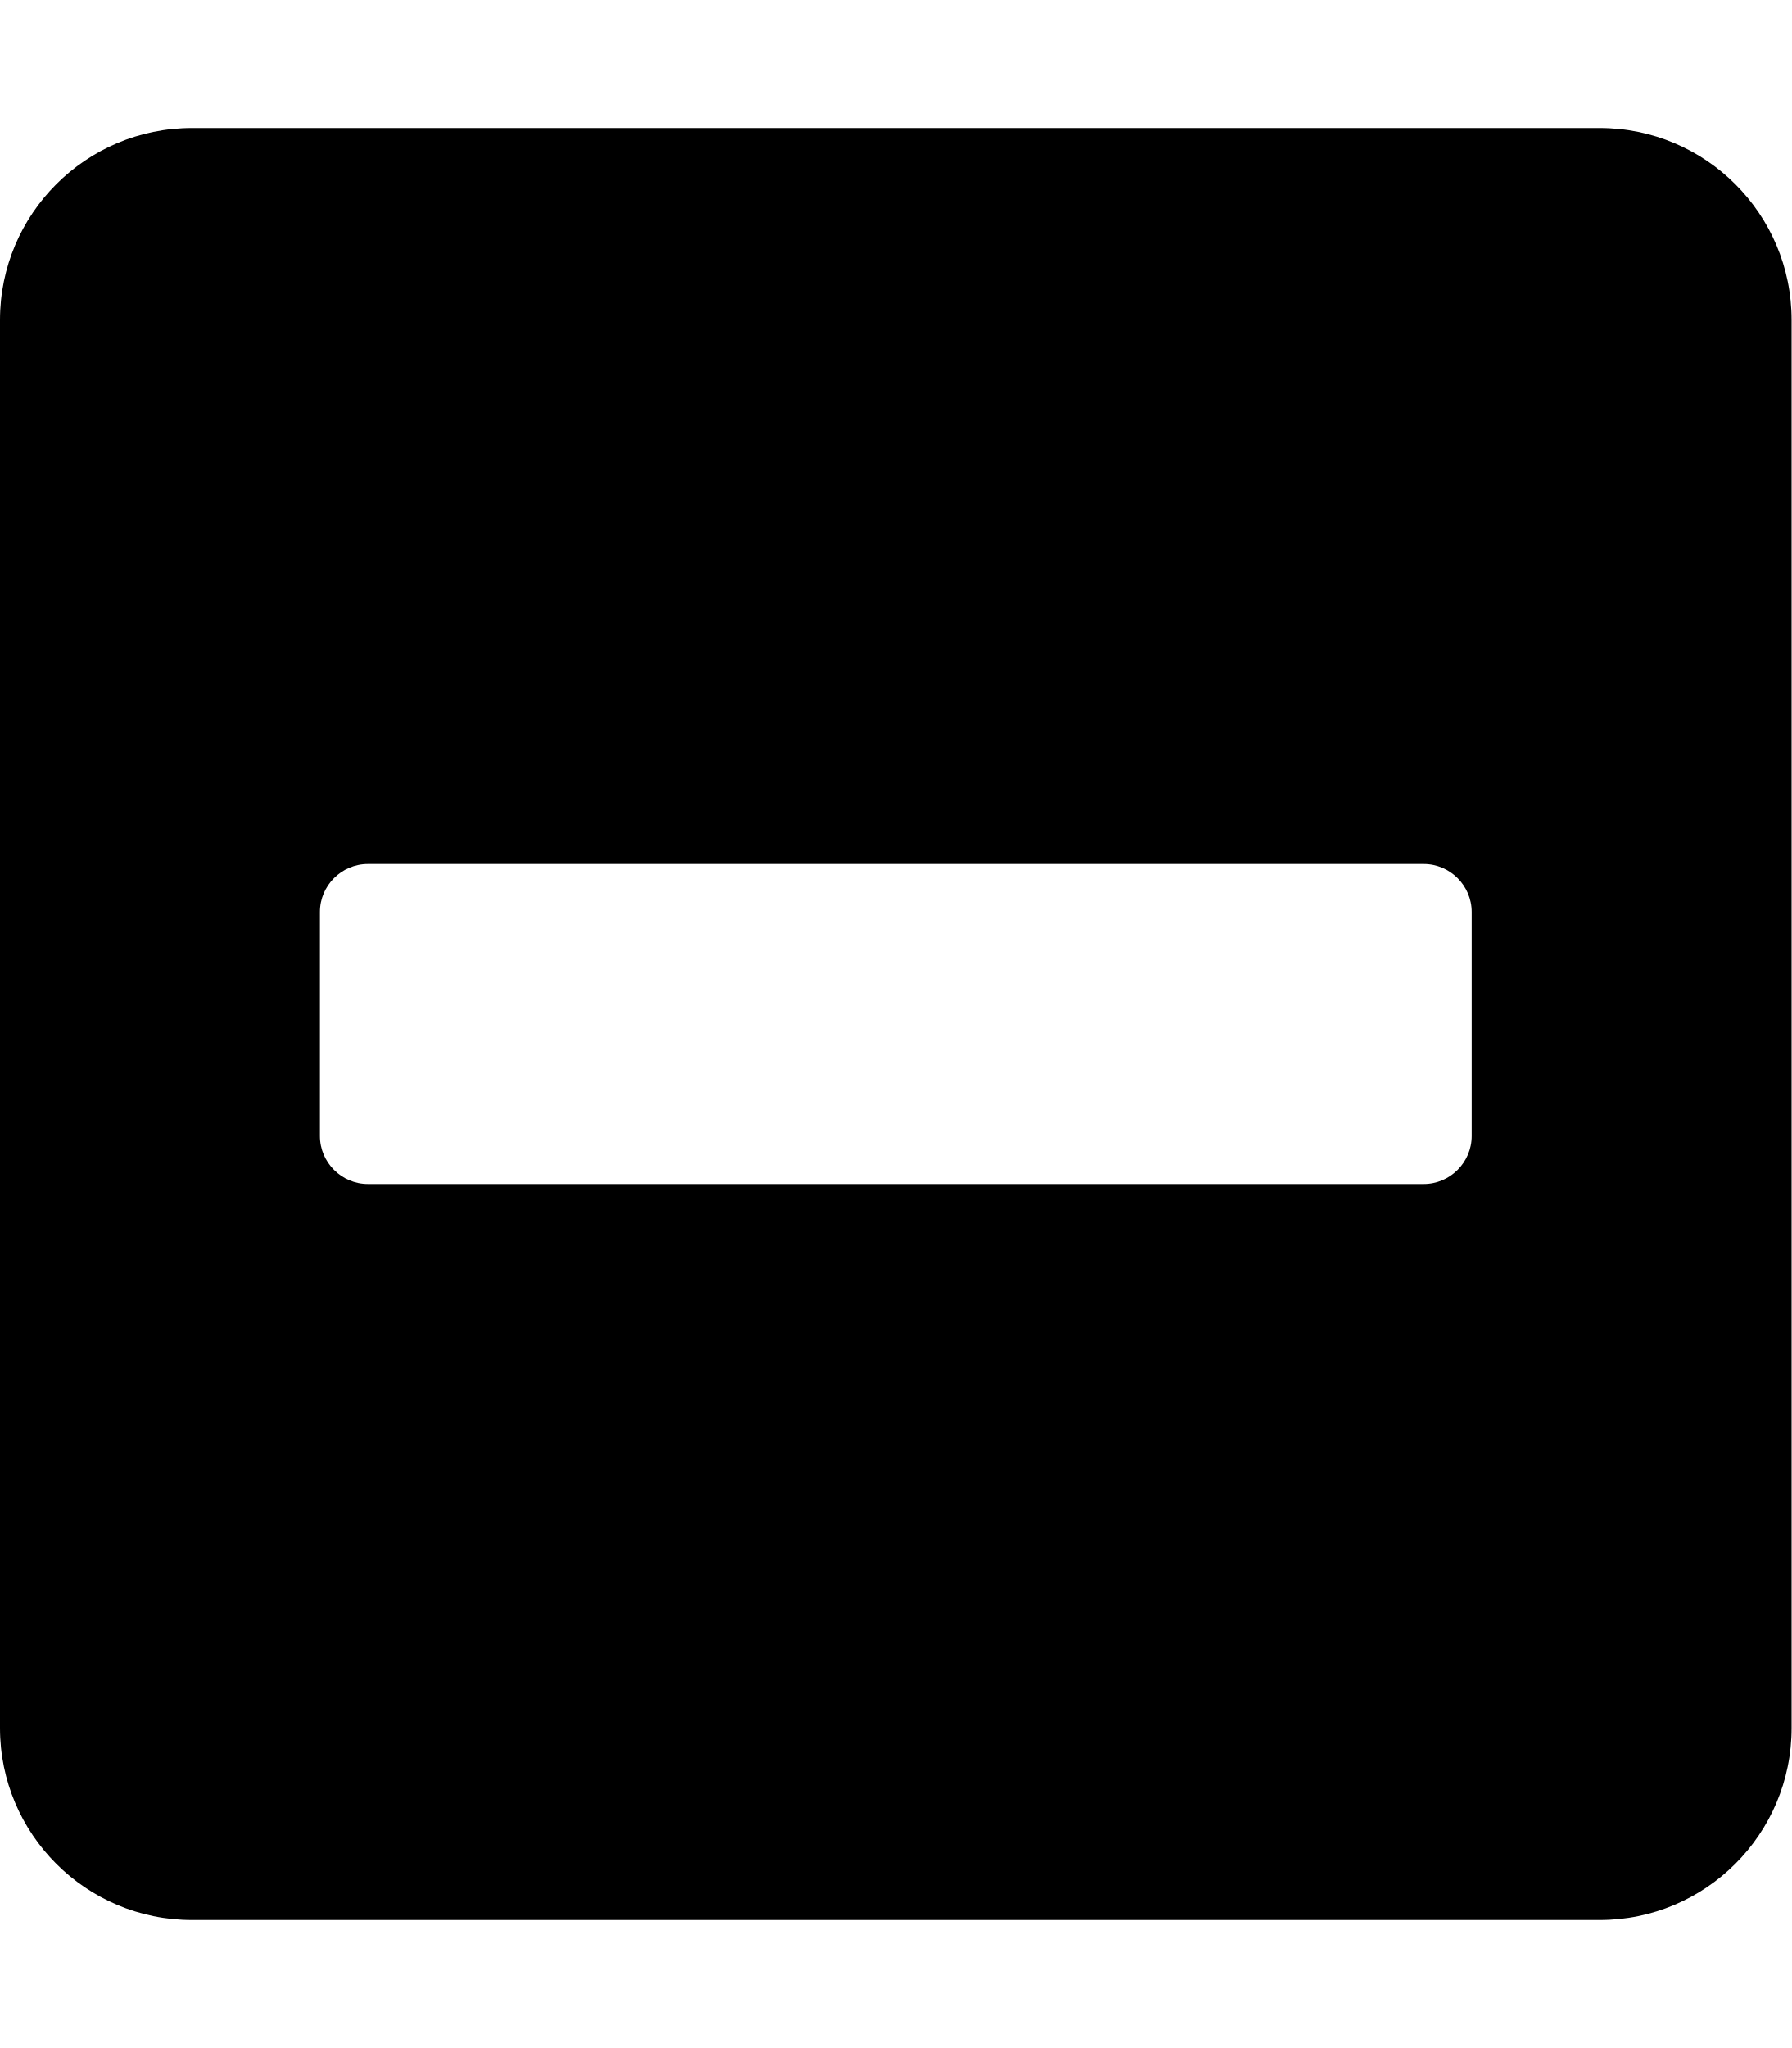
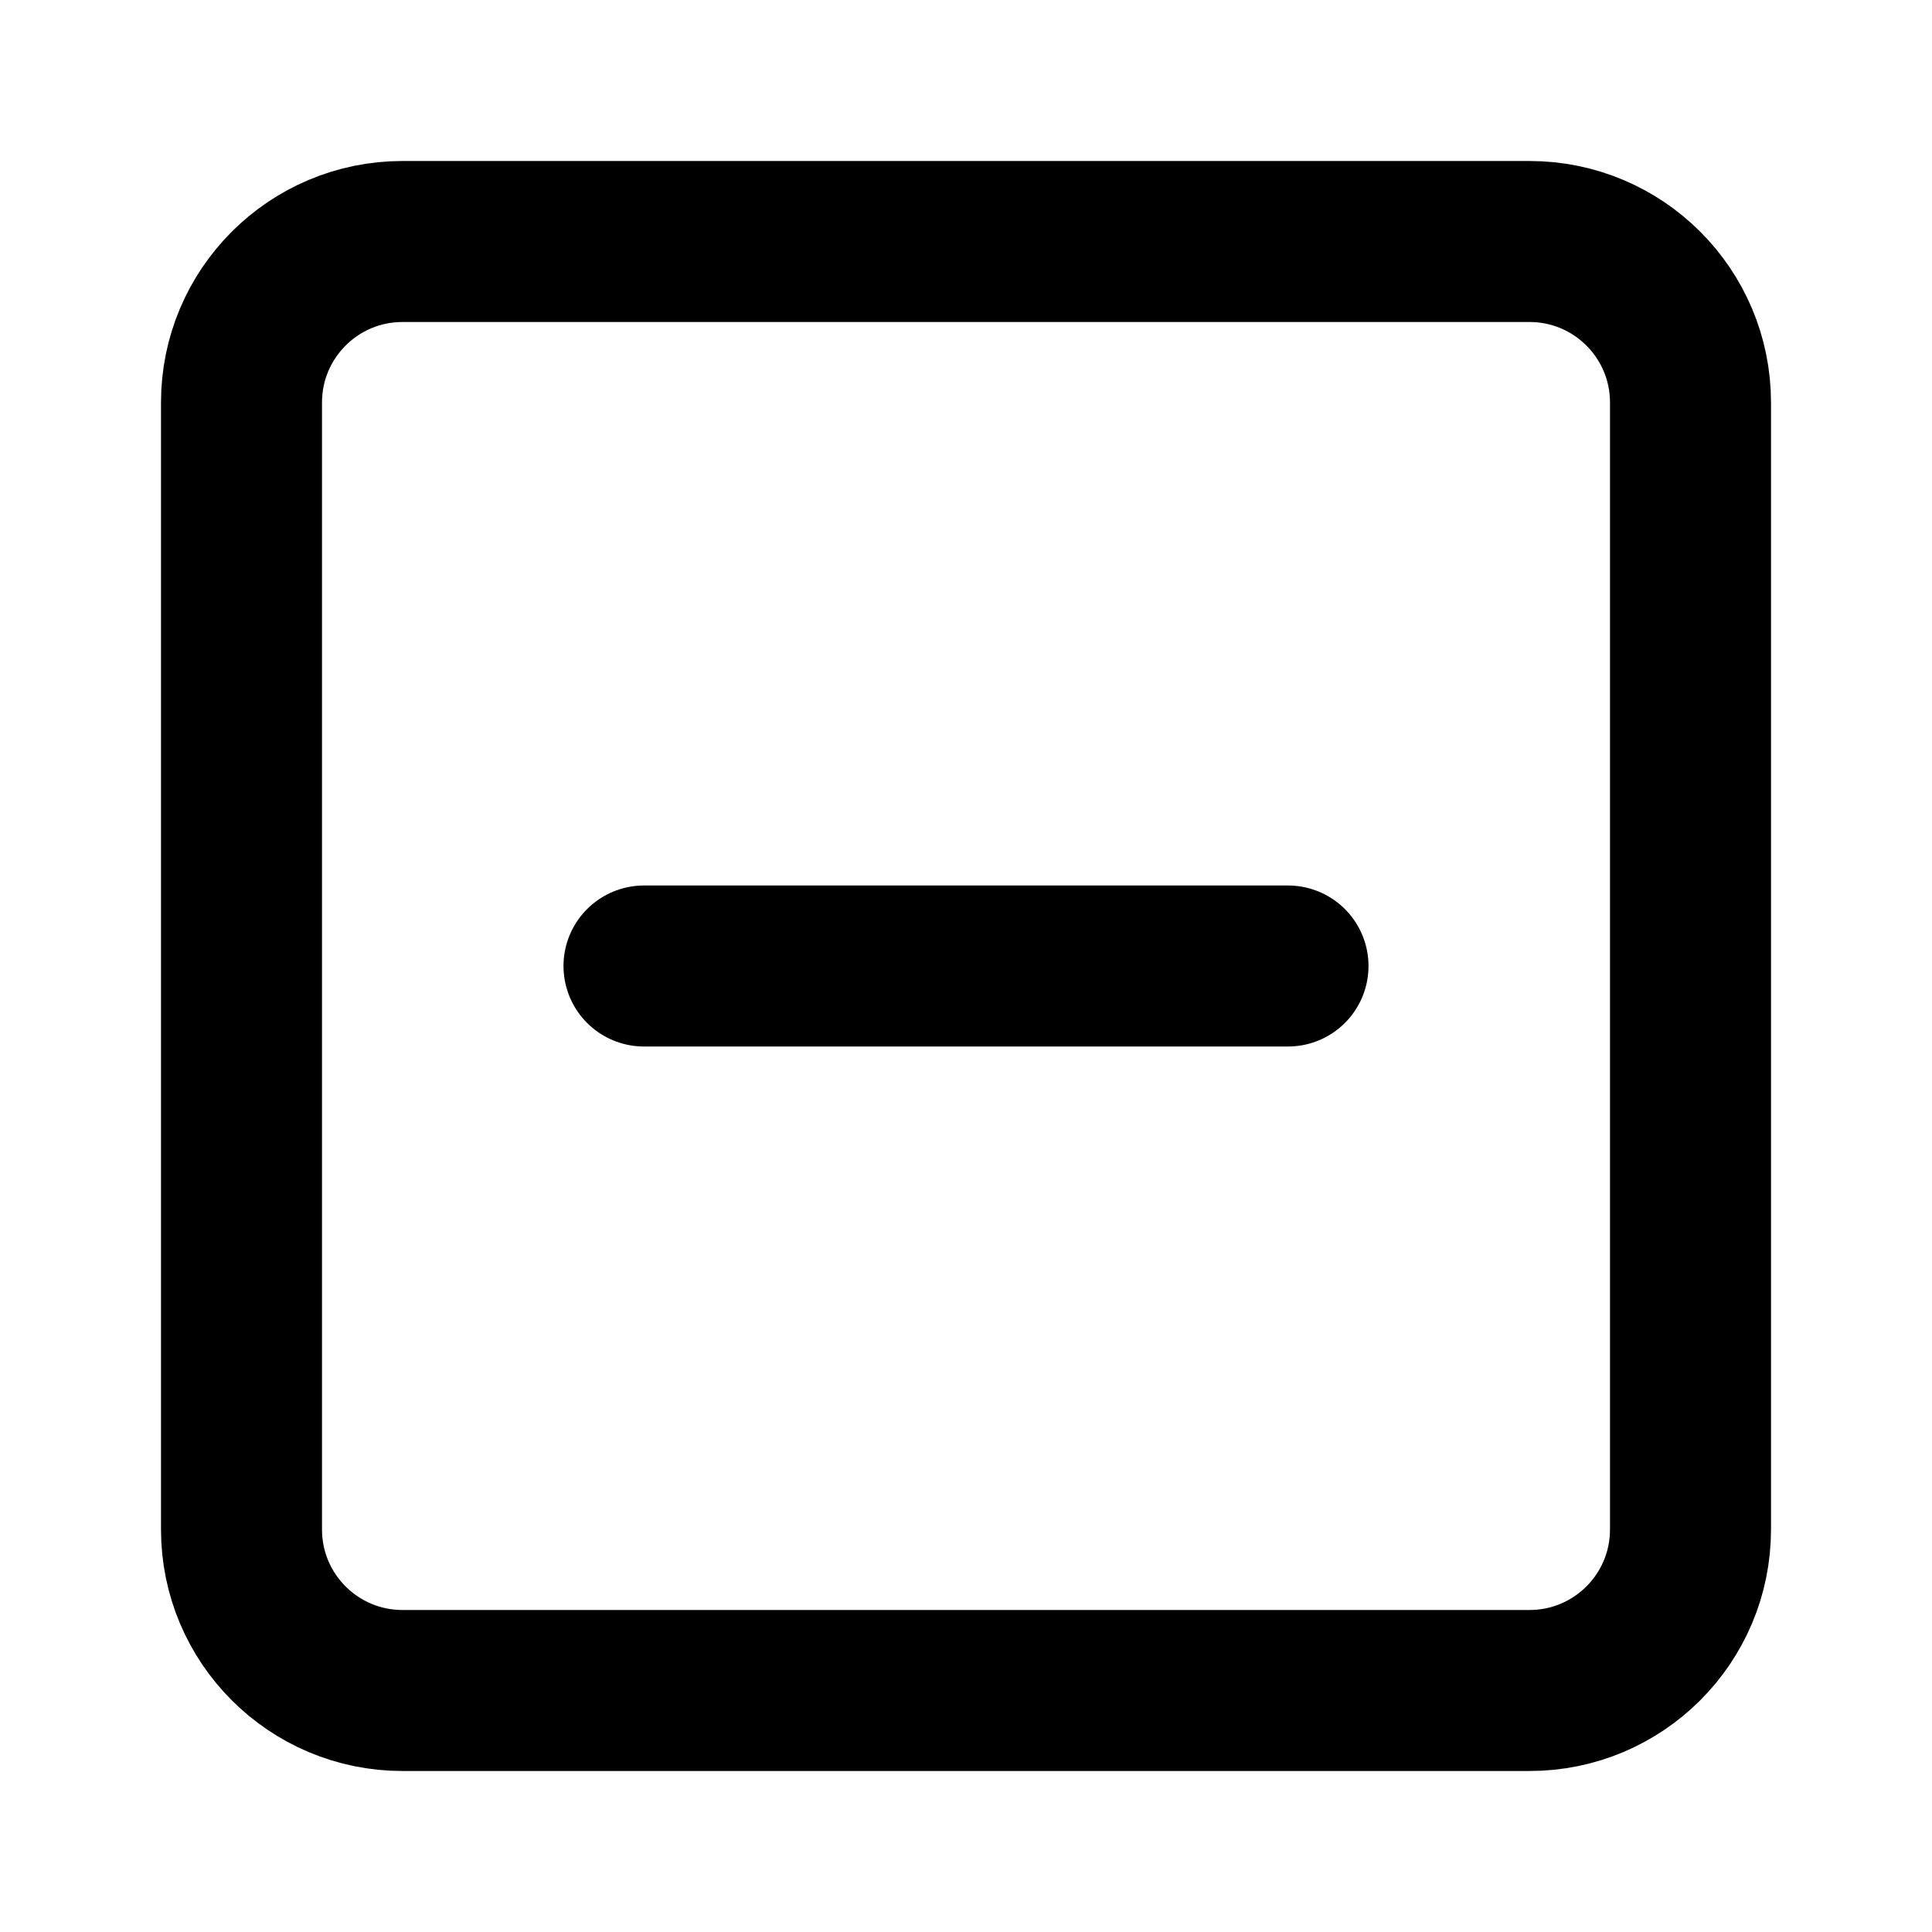
- <svg xmlns="http://www.w3.org/2000/svg" viewBox="0 0 448 512">
-   <path d="M400 32H48C21.5 32 0 53.5 0 80v352c0 26.5 21.5 48 48 48h352c26.5 0 48-21.5 48-48V80c0-26.5-21.5-48-48-48zM92 296c-6.6 0-12-5.4-12-12v-56c0-6.6 5.4-12 12-12h264c6.6 0 12 5.4 12 12v56c0 6.6-5.4 12-12 12H92z" />
+ <svg xmlns="http://www.w3.org/2000/svg" width="24" height="24" viewBox="0 0 24 24" fill="none" stroke="currentColor" stroke-width="2" stroke-linecap="round" stroke-linejoin="round" class="feather feather-minus-square">
+   <rect x="3" y="3" width="18" height="18" rx="2" ry="2" />
+   <line x1="8" y1="12" x2="16" y2="12" />
</svg>
